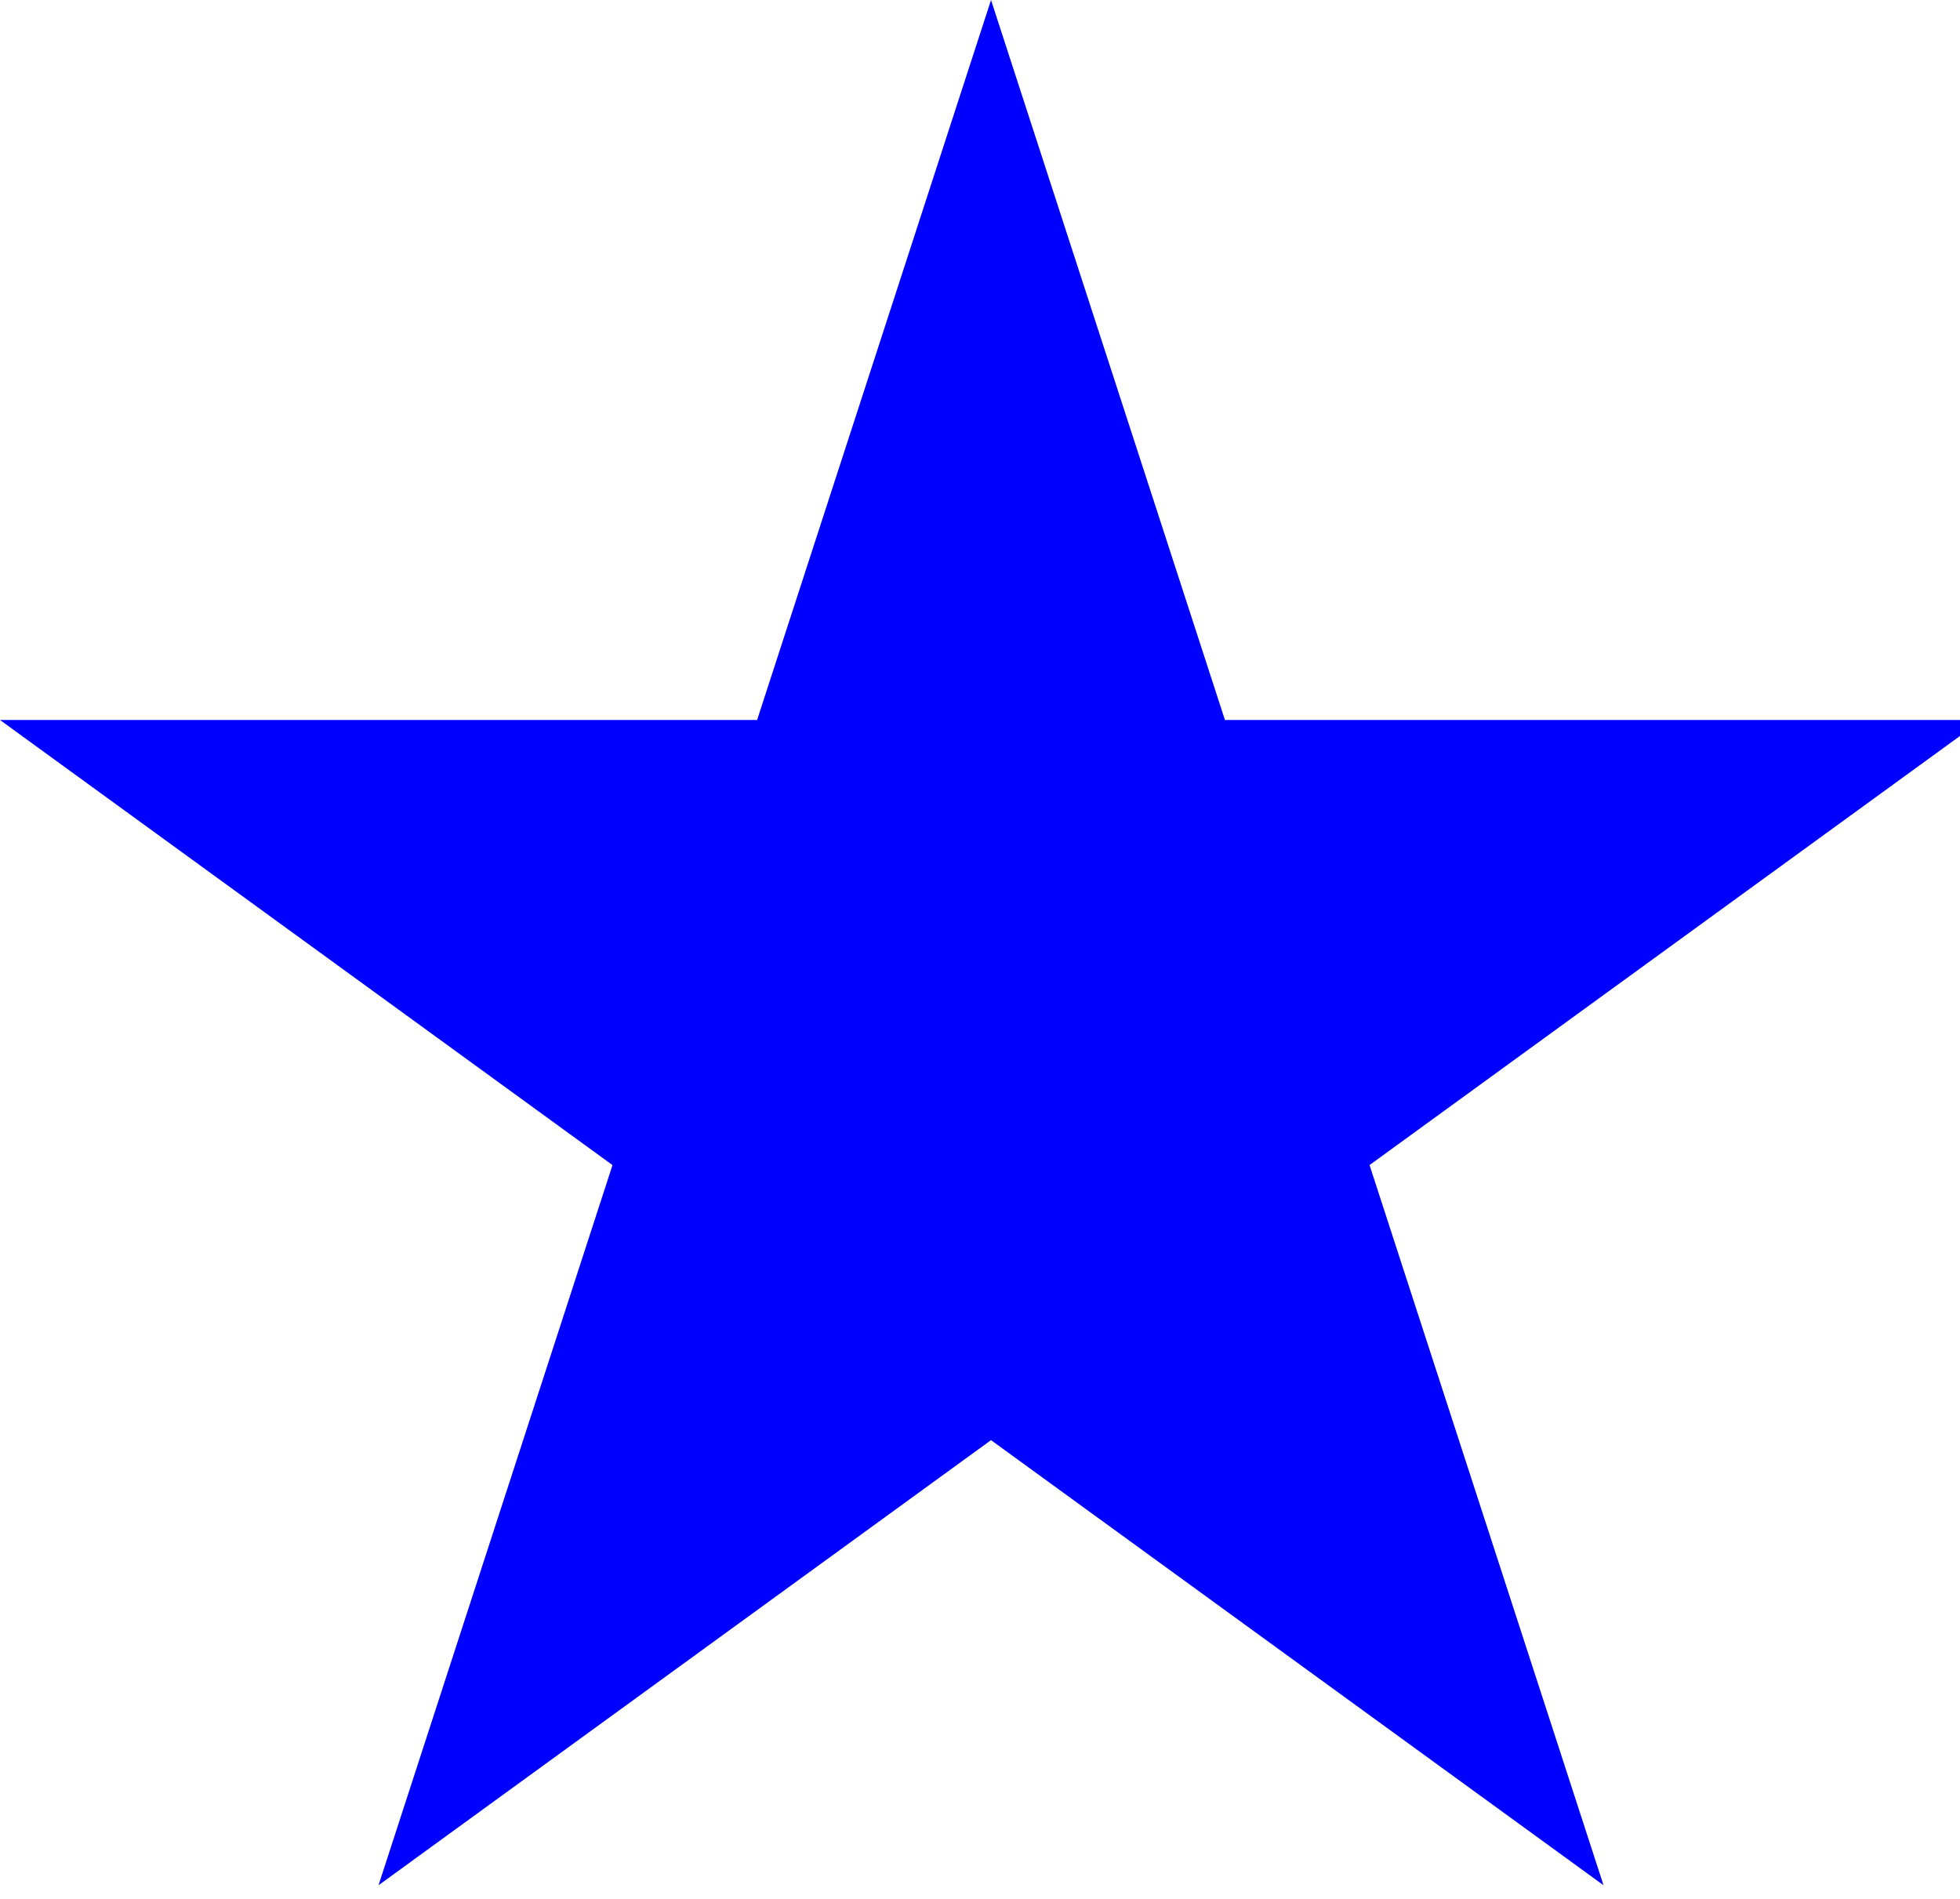
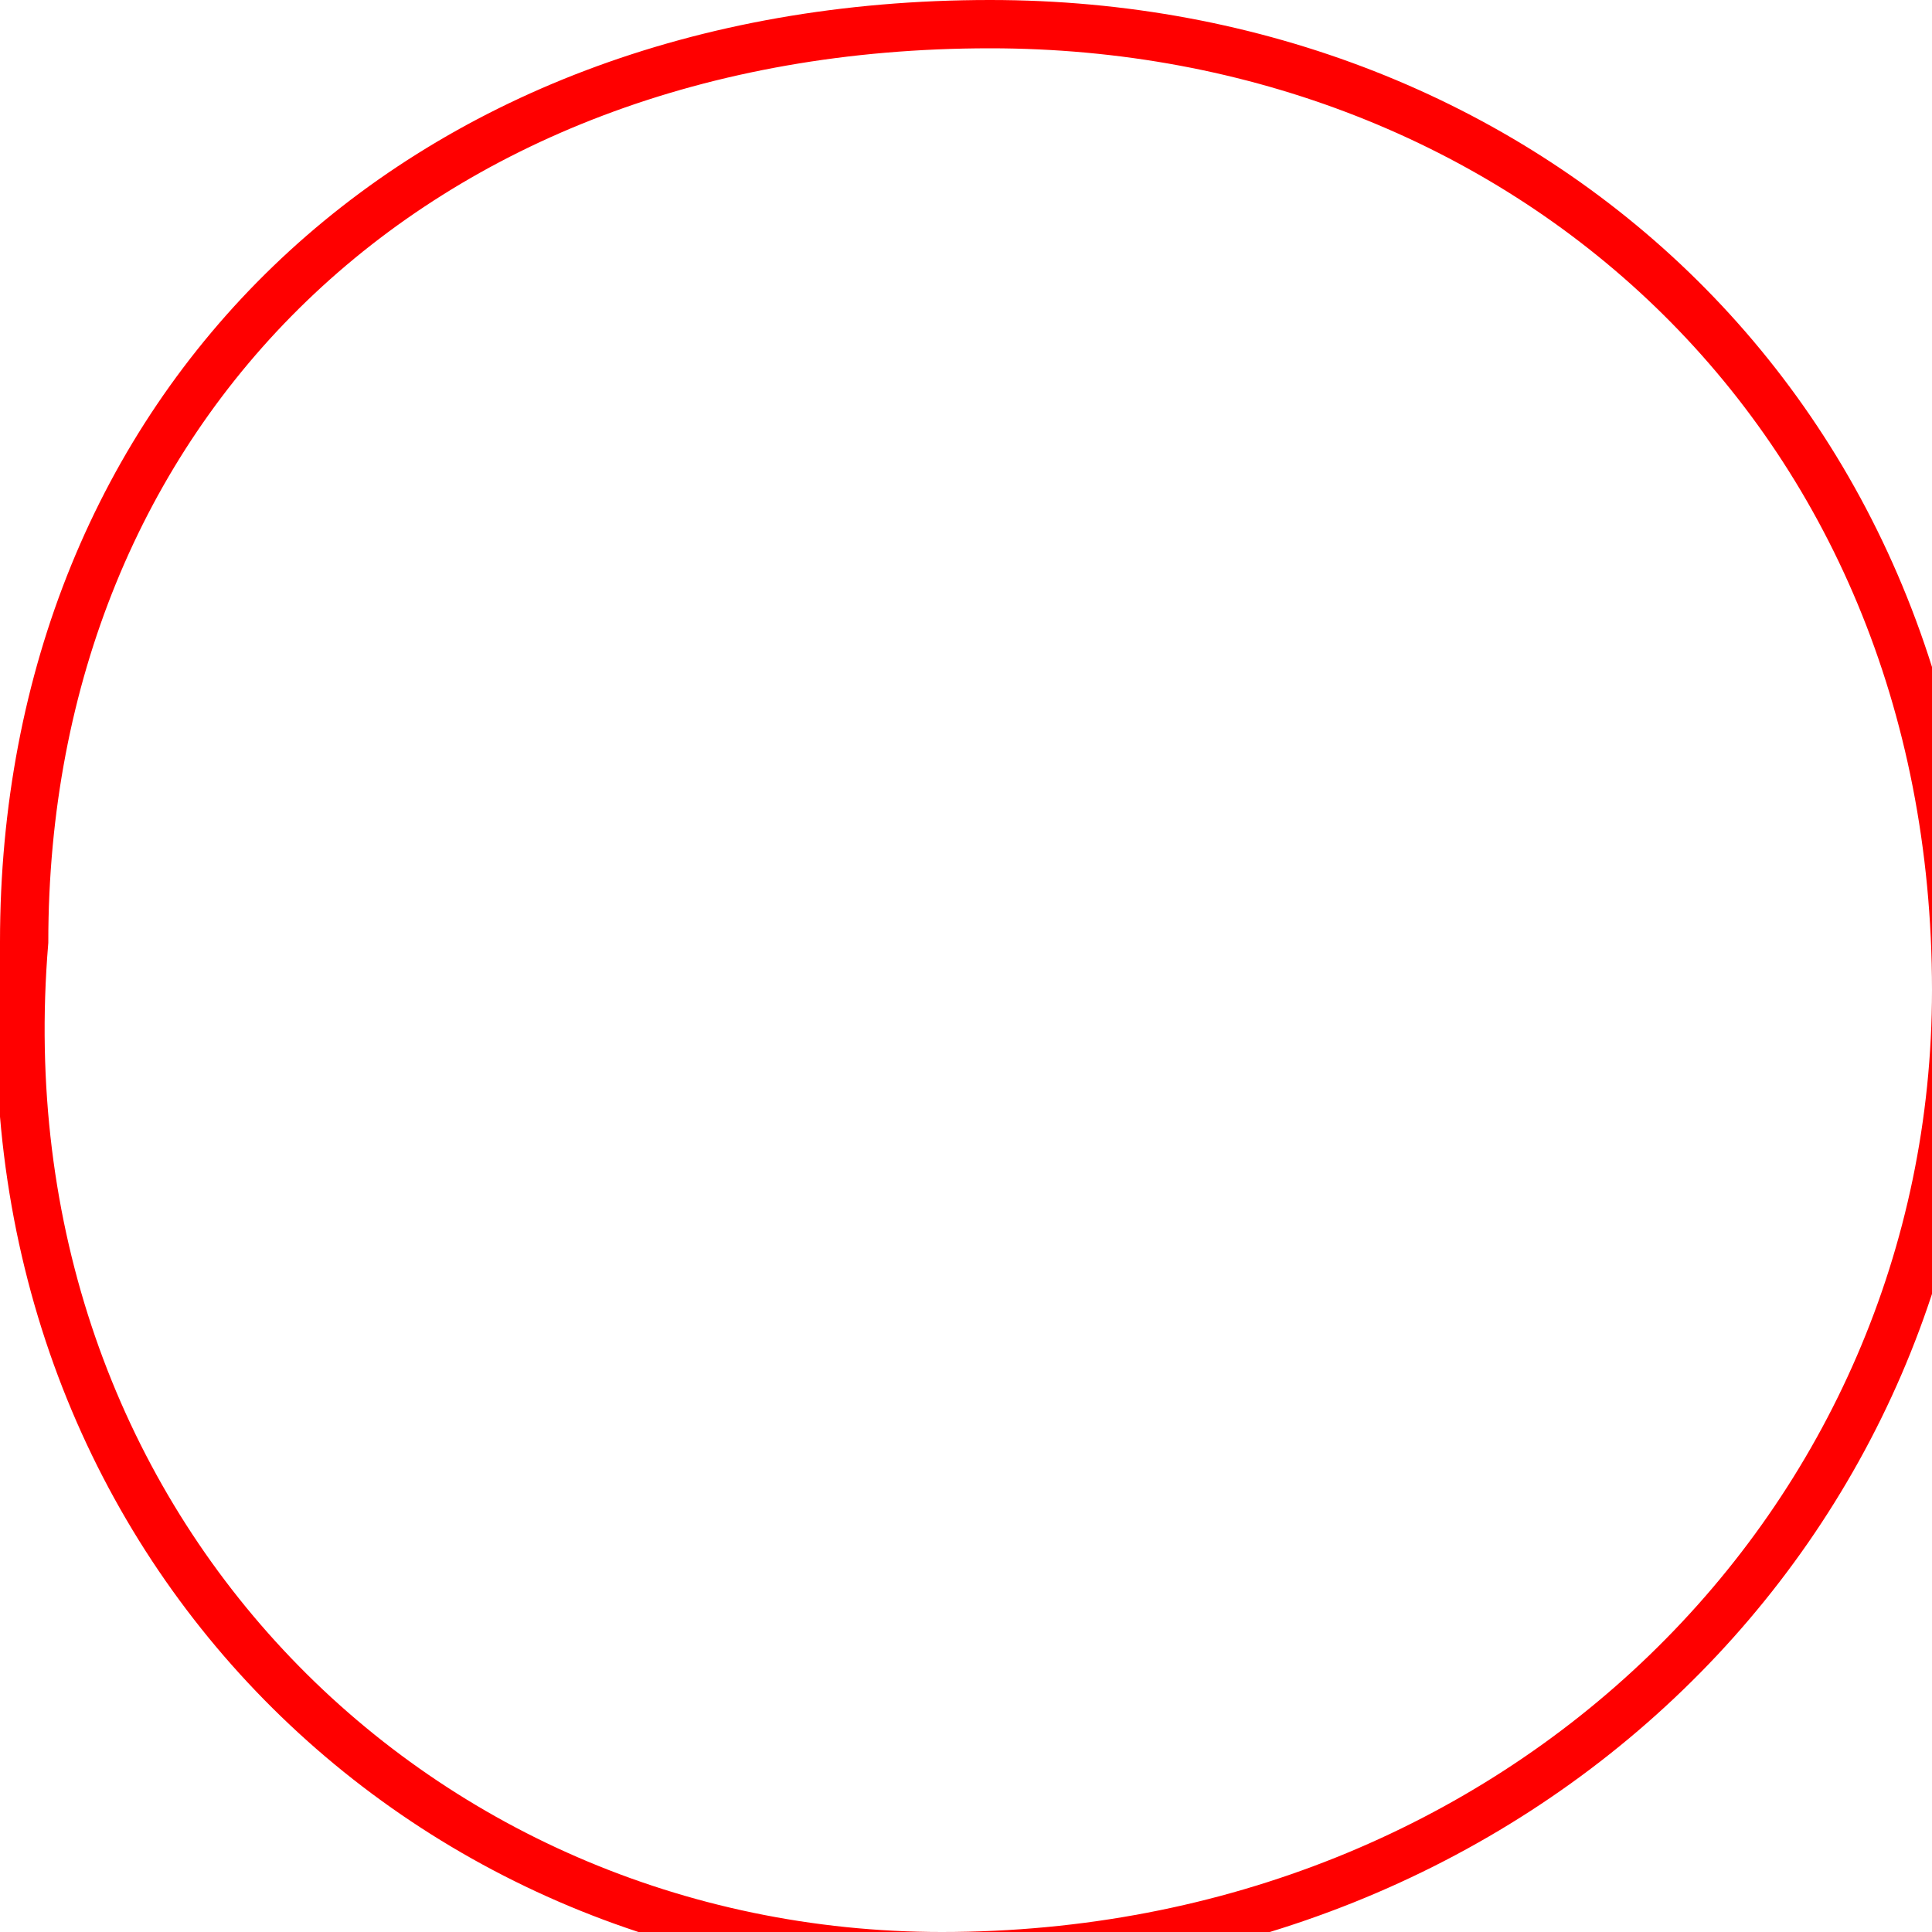
- <svg xmlns="http://www.w3.org/2000/svg" width="32pt" height="31pt" viewBox="0 0 32 31" version="1.1">
-   <g id="surface38">
-     <path style=" stroke:none;fill-rule:nonzero;fill:rgb(0%,0%,100%);fill-opacity:1;" d="M 6.18 30.777 C 6.18 30.777 32.359 11.754 32.359 11.754 C 32.359 11.754 0 11.754 0 11.754 C 0 11.754 26.18 30.777 26.18 30.777 C 26.18 30.777 16.18 0 16.18 0 C 16.18 0 6.18 30.777 6.18 30.777 Z M 6.18 30.777 " />
+ <svg xmlns="http://www.w3.org/2000/svg" width="40pt" height="40pt" viewBox="0 0 40 40" version="1.1">
+   <g id="surface39">
+     <path style="fill:none;stroke-width:1;stroke-linecap:round;stroke-linejoin:miter;stroke:rgb(100%,0%,0%);stroke-opacity:1;stroke-miterlimit:10;" d="M 40.5 20.5 C 40.5 31.5 31.5 40.5 19.5 40.5 C 8.5 40.5 -0.5 31.5 0.5 19.5 C 0.5 8.5 8.5 0.5 20.5 0.5 C 31.5 0.5 40.5 8.5 40.5 20.5 Z M 40.5 20.5 " />
  </g>
</svg>
